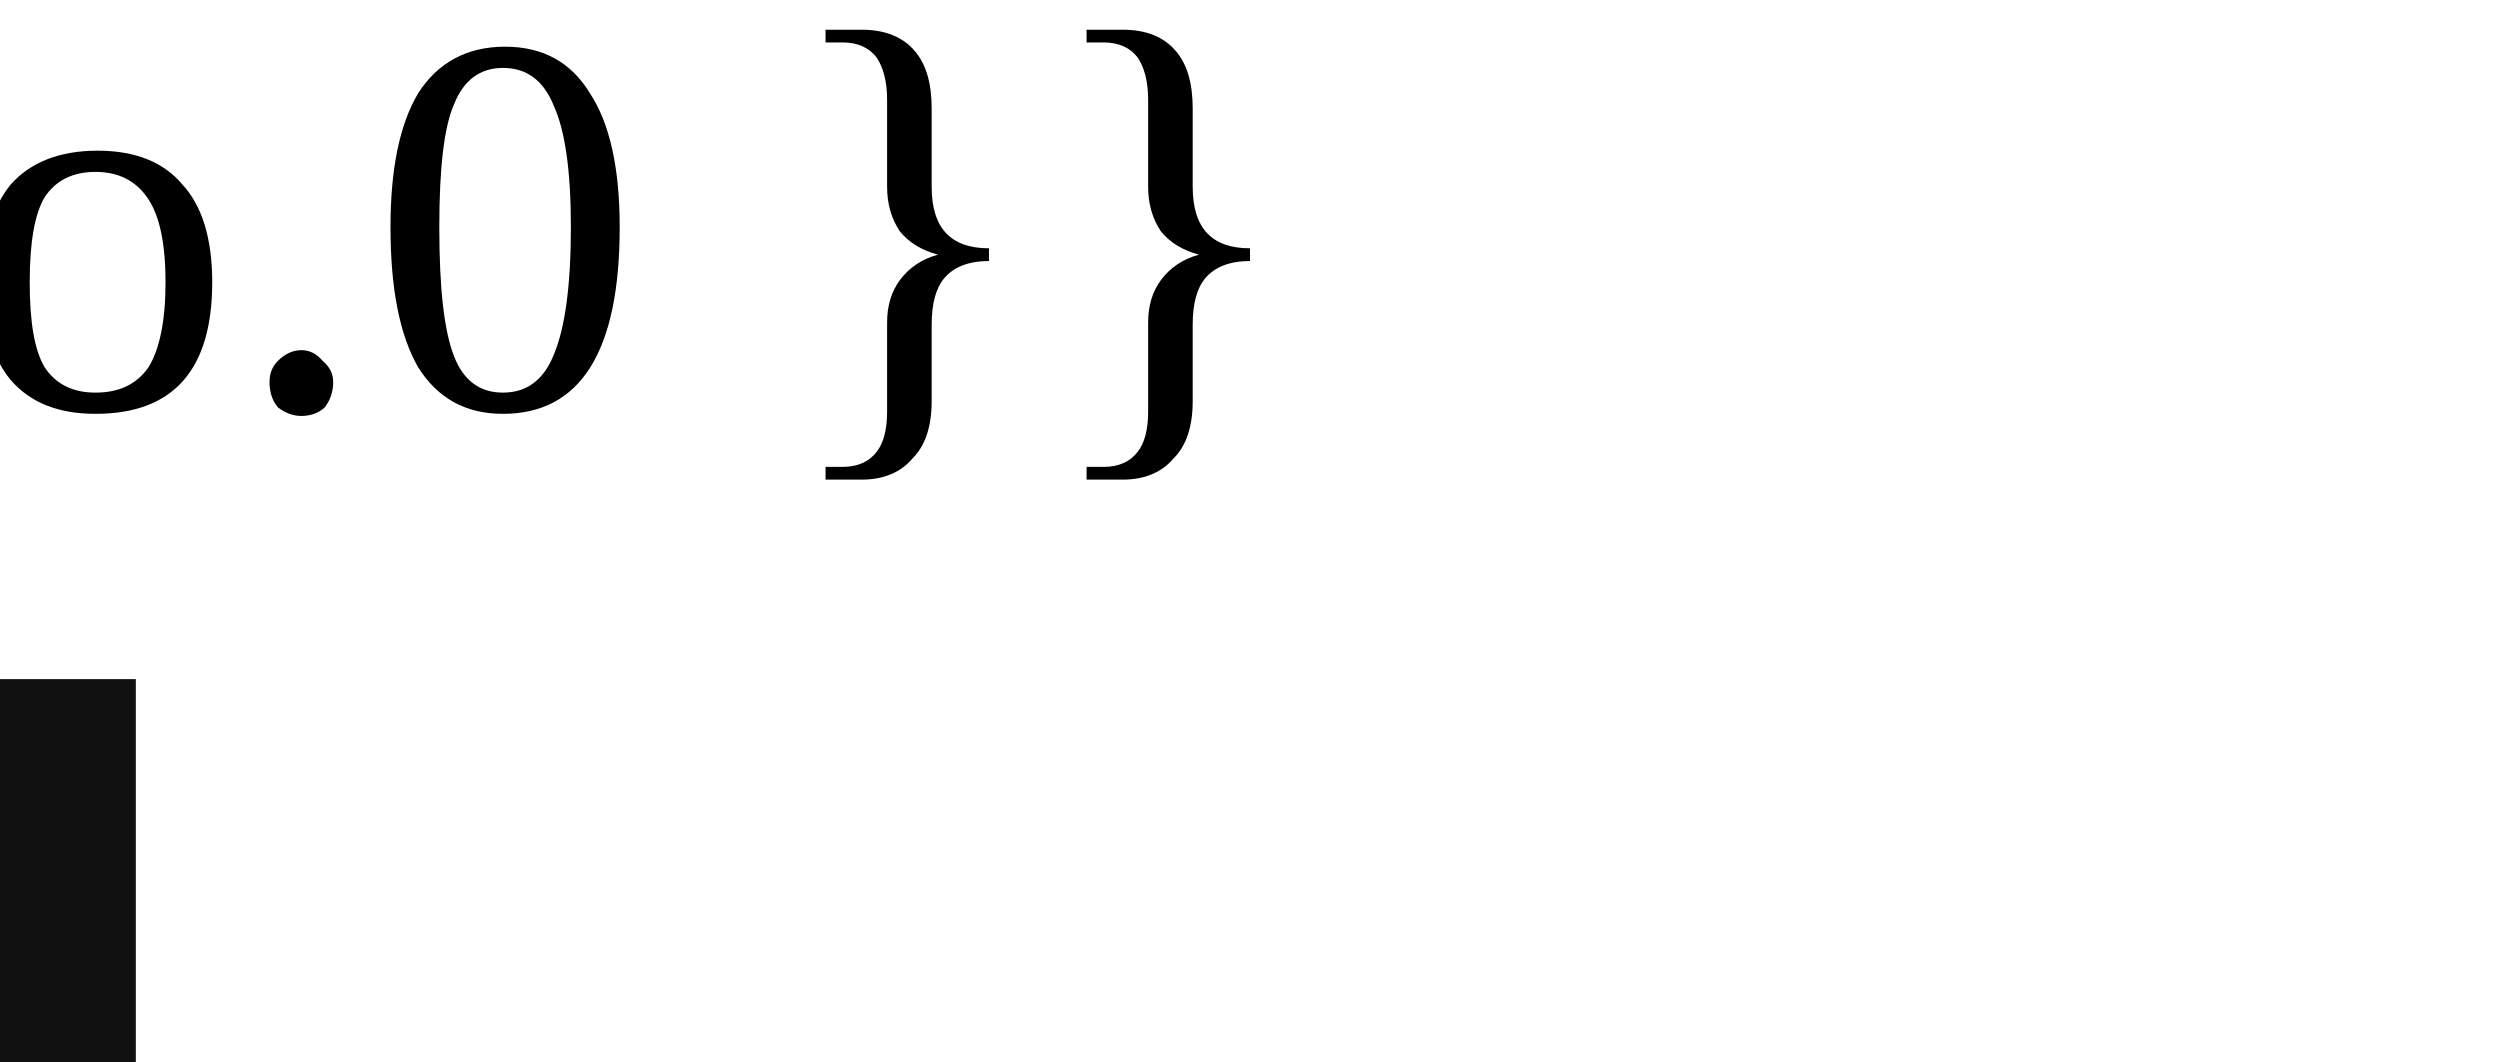
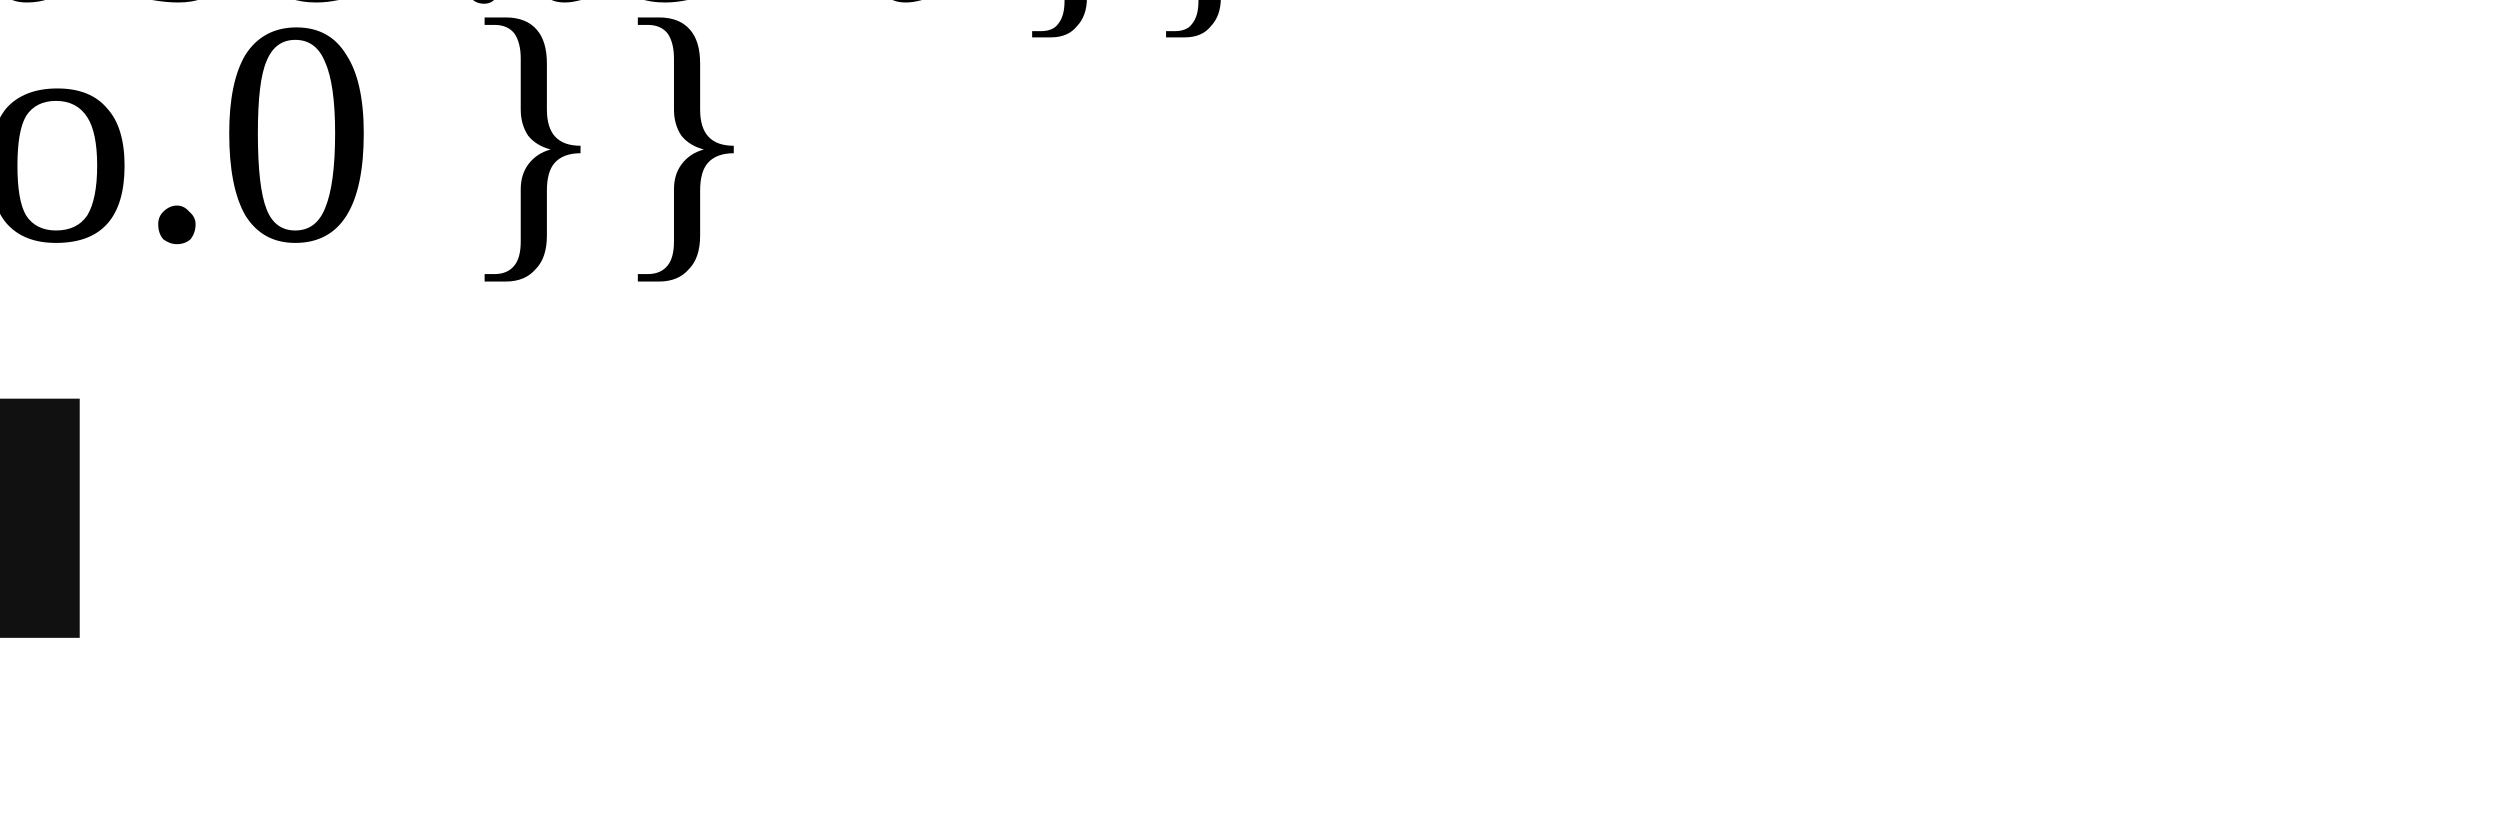
<svg xmlns="http://www.w3.org/2000/svg" xmlns:xlink="http://www.w3.org/1999/xlink" viewBox="{{ viewBox|join:' '}}" version="1.1">
-     
+     {% for marker in majornotches %}
+         <a xlink:href="{{ marker.target }}">
+     <rect x="{{ marker.box.x }}" y="{{ marker.box.y }}" width="{{ marker.box.width }}" height="{{ marker.box.height }}" fill-opacity="0" />
+     <rect x="{{ marker.notch.x}}" y="{{ marker.notch.y }}" width="{{ marker.notch.width }}" height="{{ marker.notch.height }}" fill="#44a" />
+     <text font-size="3.5" text-anchor="middle">
+       <tspan x="{{ marker.label.x }}" y="{{ marker.label.y }}">
+             {{ marker.label.text }}
+             </tspan>
+     </text>
+   </a>
+     {% endfor %}
+     {% for marker in minornotches %}
+         <a xlink:href="{{ marker.target }}">
+     <rect x="{{ marker.box.x }}" y="{{ marker.box.y }}" width="{{ marker.box.width }}" height="{{ marker.box.height }}" fill-opacity="0" />
+     <rect x="{{ marker.notch.x}}" y="{{ marker.notch.y }}" width="{{ marker.notch.width }}" height="{{ marker.notch.height }}" fill="#111" />
+   </a>
+     {% endfor %}
+     {% comment %}
    {% for info in years %}
        {% if info.0 %}
        <a xlink:href="{{info.1}}">
    <text font-size="4" text-anchor="middle">
      <tspan x="{{ info.2 }}" y="3">
            {{ info.0 }}
            </tspan>
    </text>
  </a>
        {% endif %}
        <a xlink:href="{{info.1}}">
    <rect fill="#111" x="{{info.2}}" y="5" width="1" height="3" />
  </a>
    {% endfor %}
+     {% endcomment %}
</svg>
